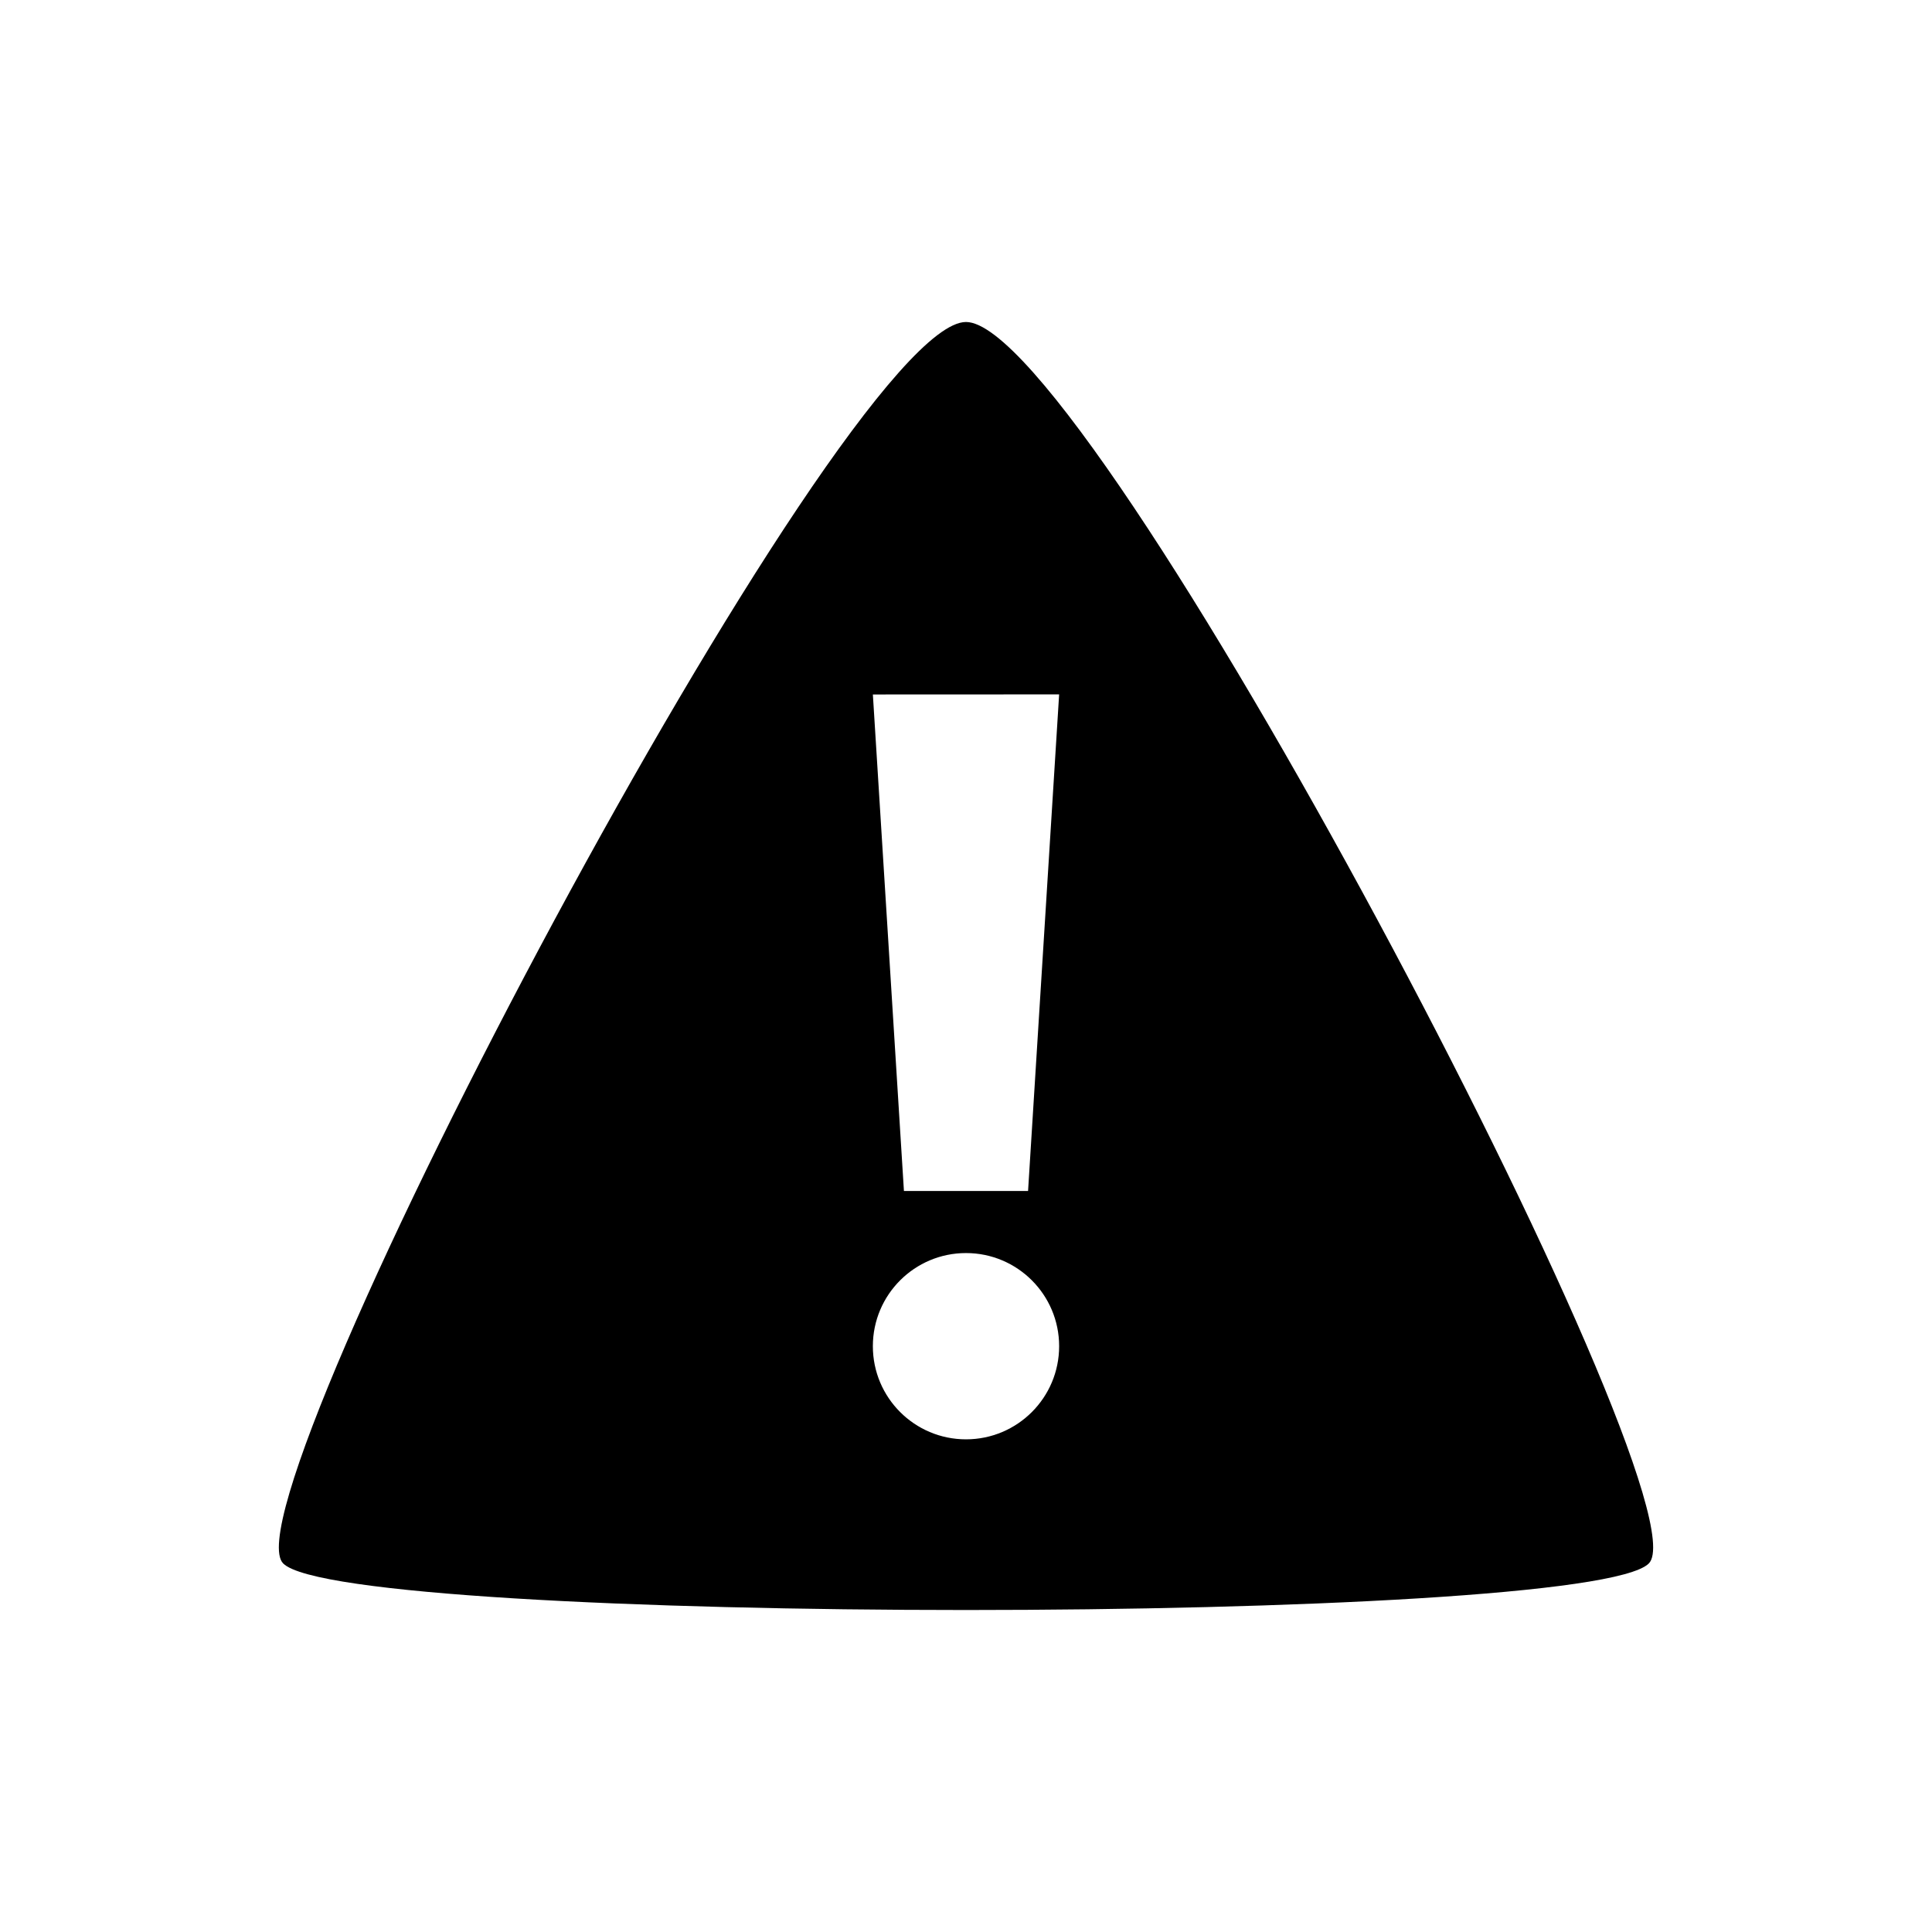
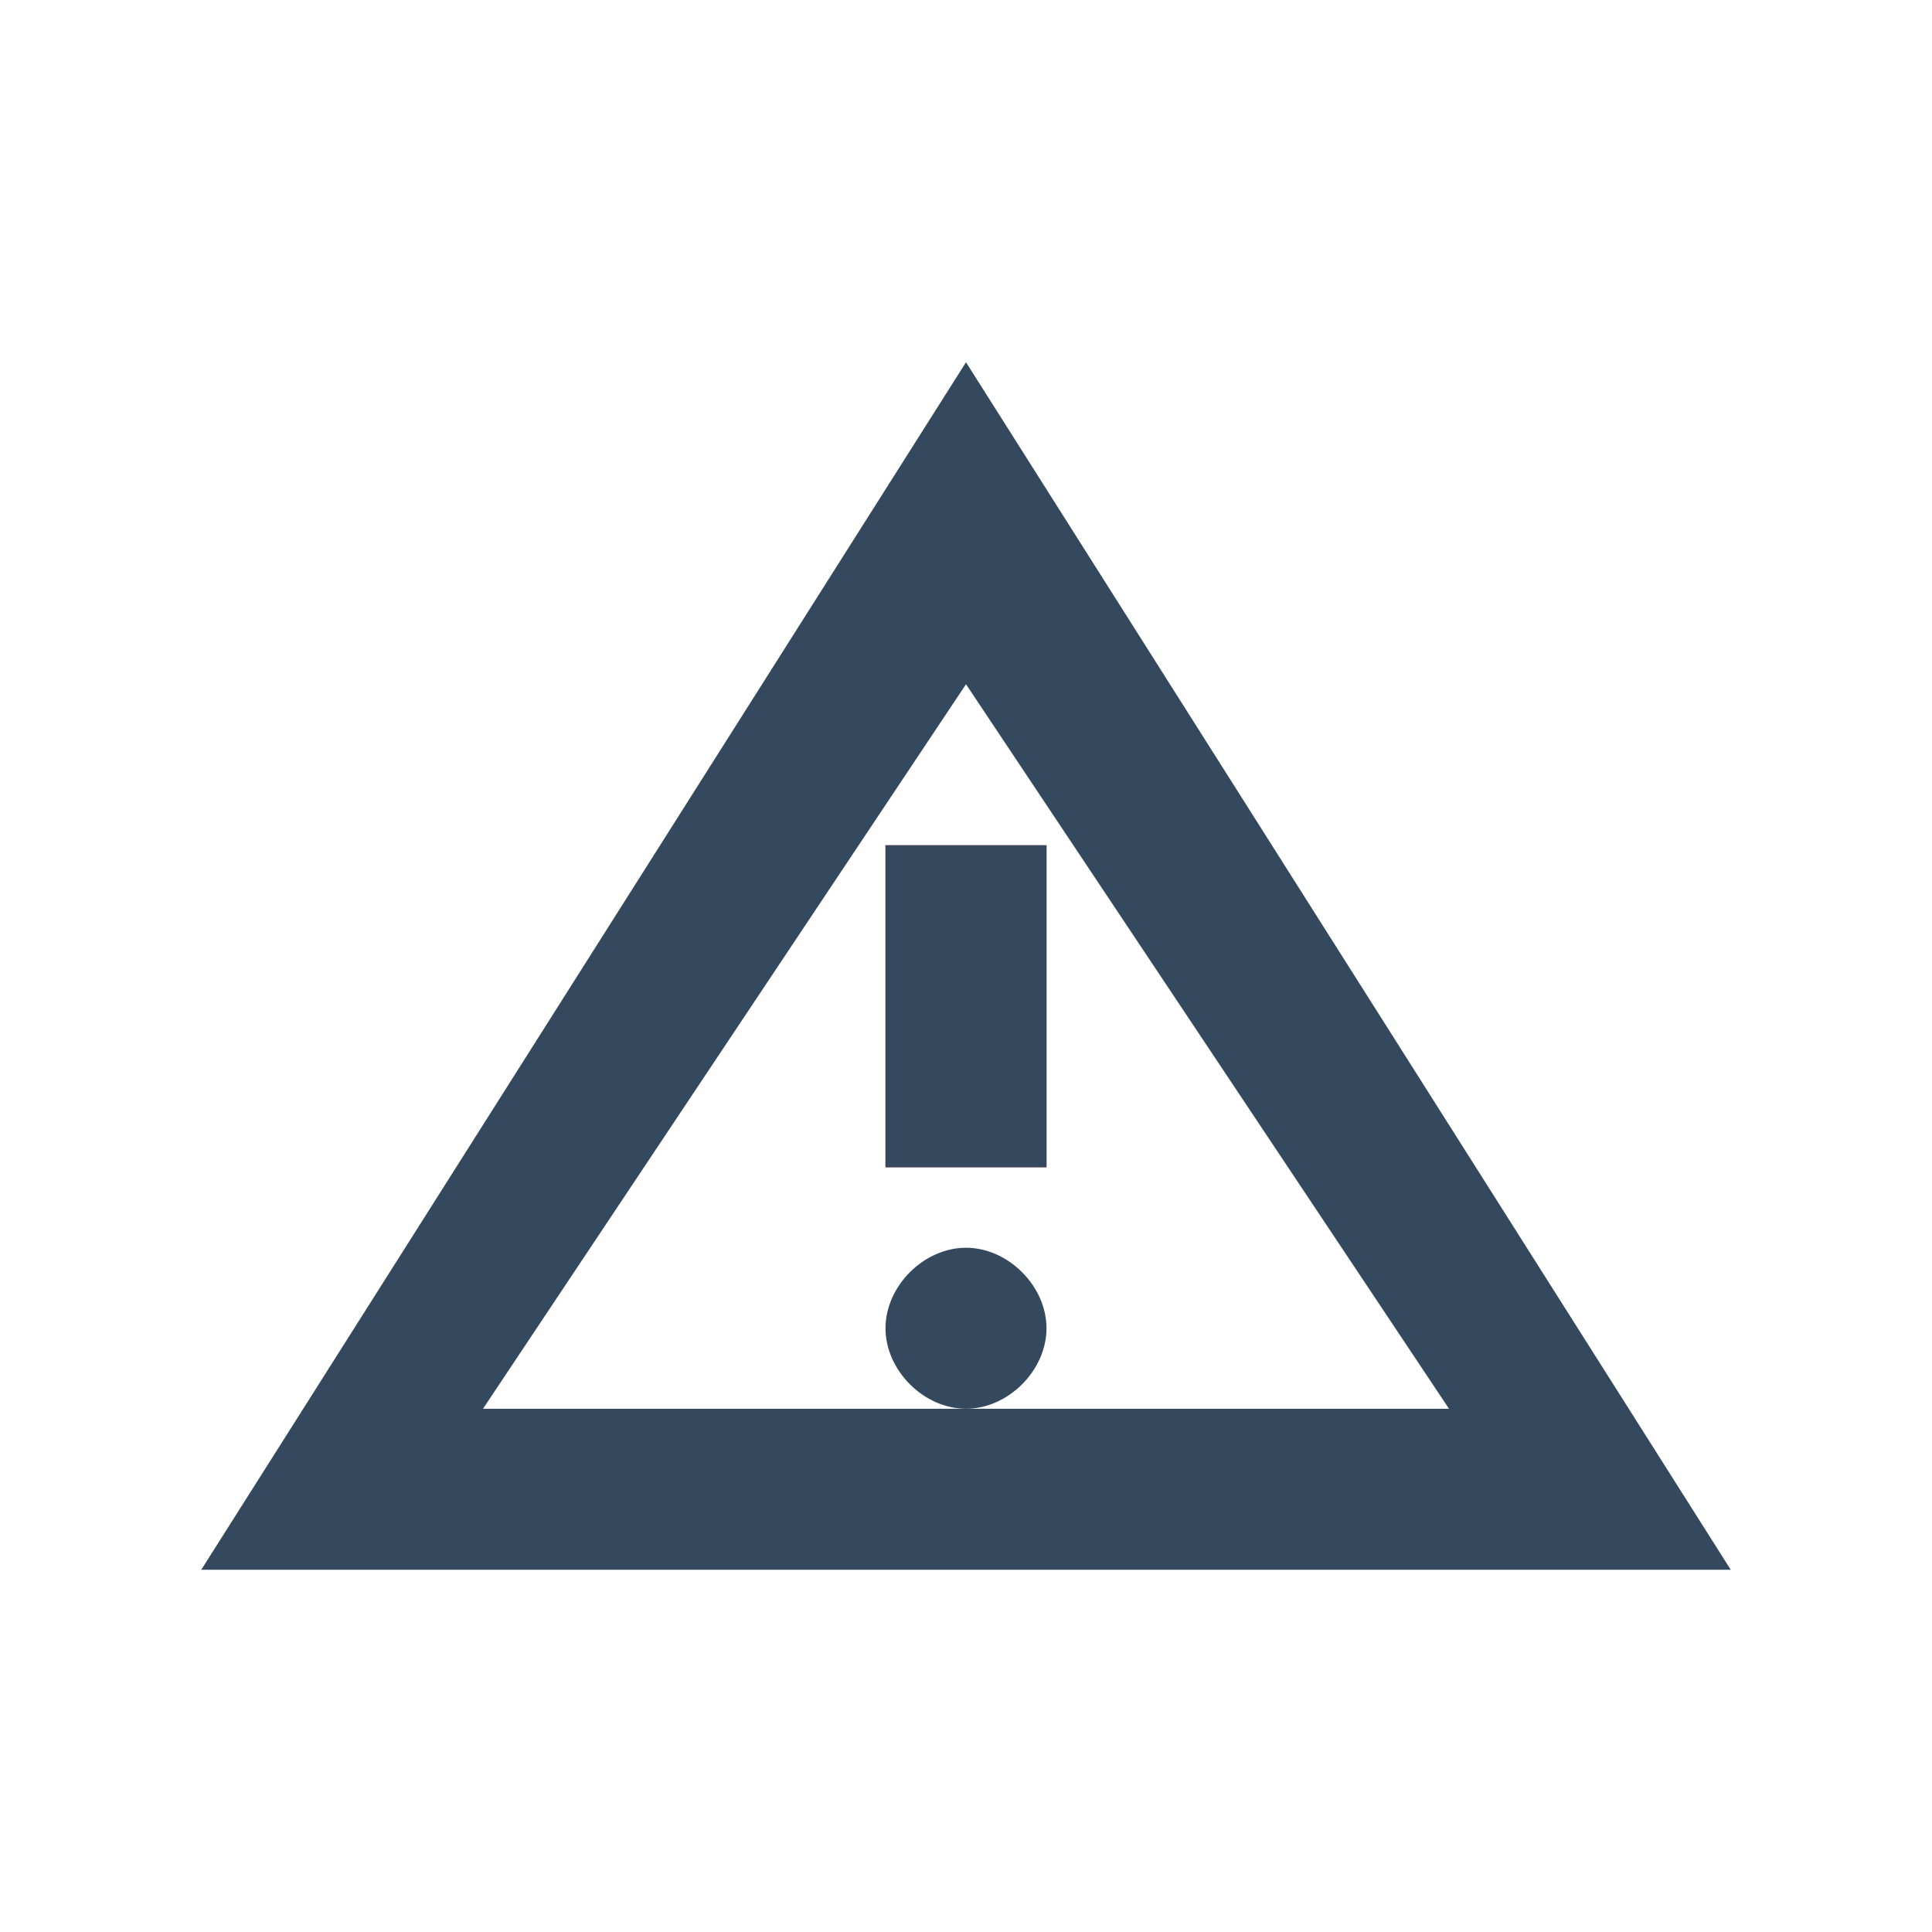
<svg xmlns="http://www.w3.org/2000/svg" width="24" height="24" id="svg2" version="1.1">
  <defs id="defs4" />
  <g id="layer1" transform="translate(0,-1028.362)">
-     <path id="path813" d="m 12,1032.362 c 1.542,0 9.253,14.651 8.482,15.422 -0.771,0.771 -16.193,0.771 -16.964,0 C 2.747,1047.013 10.458,1032.362 12,1032.362 z m 0,11.566 c -0.639,0 -1.157,0.518 -1.157,1.157 0,0.639 0.518,1.157 1.157,1.157 0.639,0 1.157,-0.518 1.157,-1.157 C 13.157,1044.446 12.639,1043.928 12,1043.928 z m -1.157,-6.94 0.386,6.169 1.542,0 0.386,-6.169 L 10.843,1036.989 Z" style="fill:#000000;fill-opacity:1;stroke-width:0.2;stroke-linejoin:round" />
+     <rect style="fill:none;stroke:none" id="rect3296" width="2" height="15" x="2.5" y="1032.862" />
+     <rect y="1032.862" x="19.5" height="15" width="2" id="rect3298" style="fill:none;stroke:none" />
+     <rect style="fill:none;fill-opacity:1;fill-rule:evenodd;stroke:none" id="rect3262" width="15" height="15" x="4.5" y="1032.862" ry="0" />
+     <path style="fill:#34495e;fill-opacity:1;fill-rule:evenodd;stroke:none" d="m 12,4.5 -9.5,15 19,0 z m 0,4 6,9 -12,0 z" transform="translate(0,1028.362)" id="path3260" />
+     <path style="fill:#34495e;fill-opacity:1;fill-rule:evenodd;stroke:none" d="m 13,1044.862 c 0,-0.524 -0.477,-1 -1,-1 -0.524,0 -1,0.476 -1,1 0,0.524 0.476,1 1,1 0.524,10e-5 1,-0.476 1,-1 z" id="path3285" />
+     <rect style="fill:#c83737;fill-opacity:1;fill-rule:evenodd;stroke:none" id="rect3273" width="2" height="4" x="11" y="-1042.862" transform="scale(1,-1)" />
+     <rect transform="scale(1,-1)" y="-1042.862" x="11" height="4" width="2" id="rect3293" style="fill:#34495e;fill-opacity:1;fill-rule:evenodd;stroke:none" />
  </g>
</svg>
